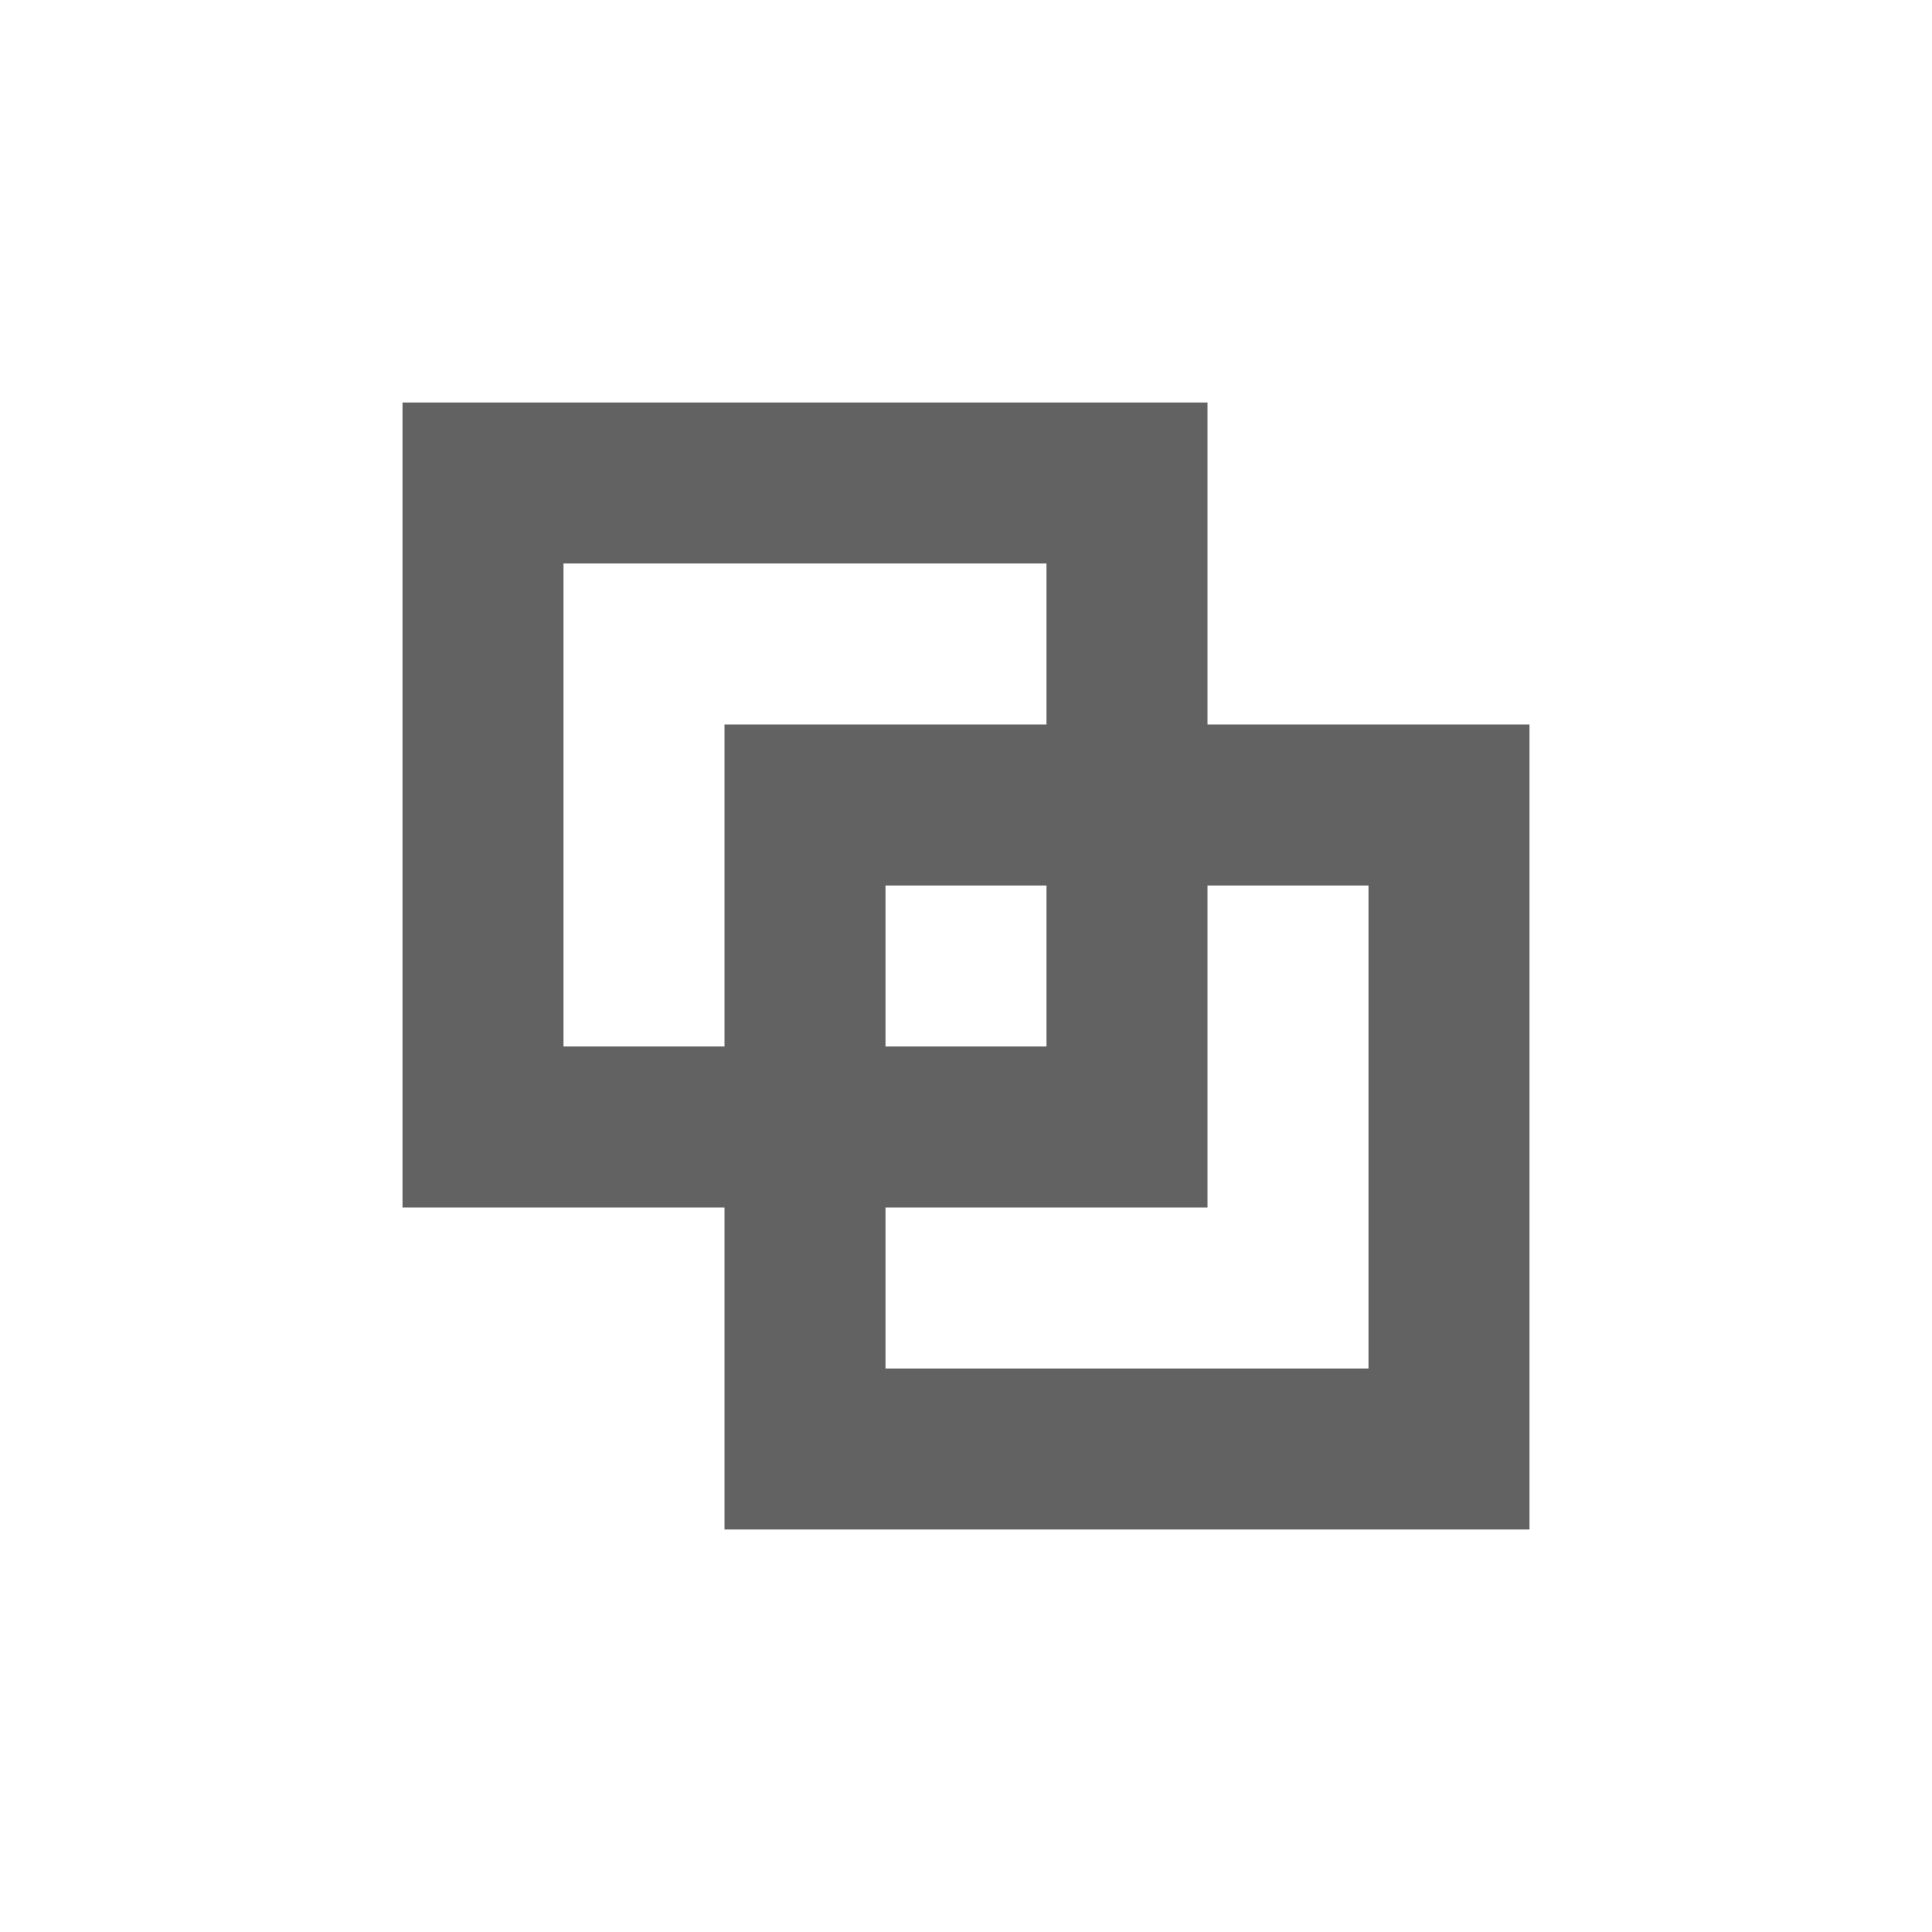
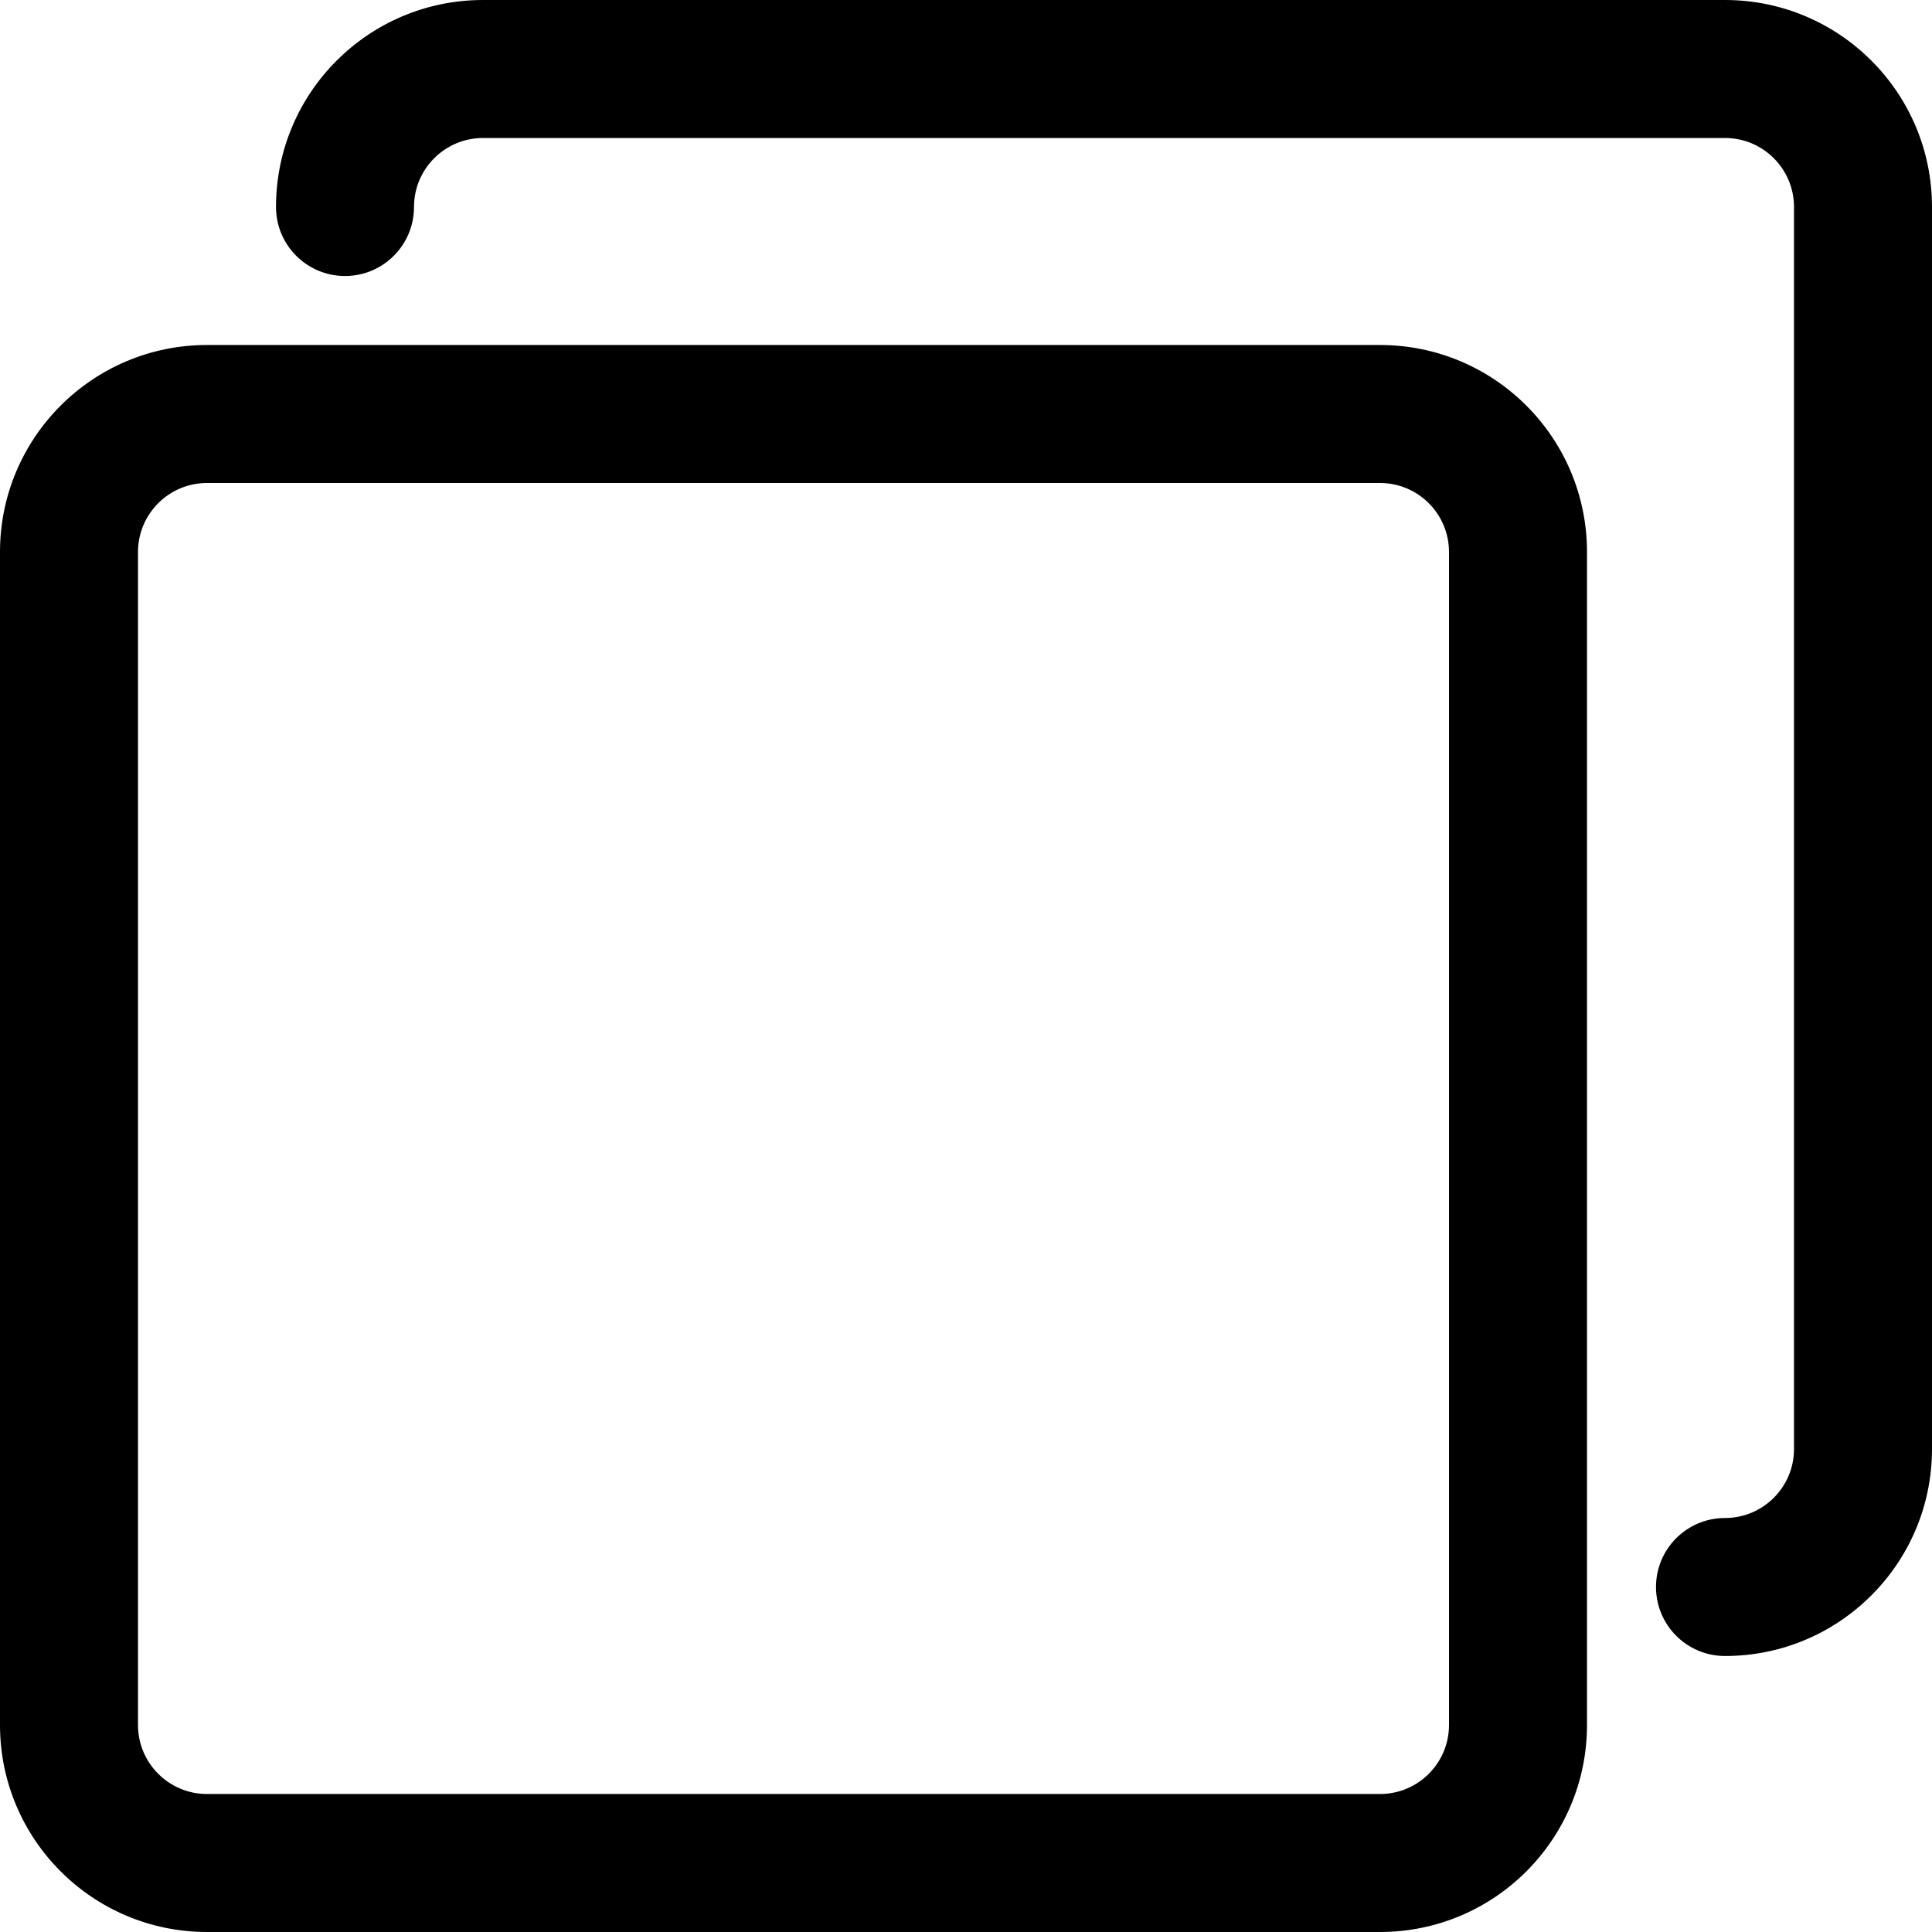
- <svg xmlns="http://www.w3.org/2000/svg" aria-hidden="true" focusable="false" width="1em" height="1em" style="-ms-transform: rotate(360deg); -webkit-transform: rotate(360deg); transform: rotate(360deg);" preserveAspectRatio="xMidYMid meet" viewBox="0 0 24 24">
-   <g fill="none">
-     <path fill-rule="evenodd" clip-rule="evenodd" d="M5 5h10v4h4v10H9v-4H5V5zm2 2h6v2H9v4H7V7zm4 10h6v-6h-2v4h-4v2zm2-6h-2v2h2v-2z" fill="#626262" />
+ <svg xmlns="http://www.w3.org/2000/svg" version="1.1" id="Capa_1" x="0px" y="0px" width="0.8em" height="0.8em" viewBox="0 0 477.867 477.867" style="enable-background:new 0 0 477.867 477.867;" xml:space="preserve">
+   <g>
+     <g>
+       <path d="M341.333,85.333H51.2c-28.277,0-51.2,22.923-51.2,51.2v290.133c0,28.277,22.923,51.2,51.2,51.2h290.133    c28.277,0,51.2-22.923,51.2-51.2V136.533C392.533,108.256,369.61,85.333,341.333,85.333z M358.4,426.667    c0,9.426-7.641,17.067-17.067,17.067H51.2c-9.426,0-17.067-7.641-17.067-17.067V136.533c0-9.426,7.641-17.067,17.067-17.067    h290.133c9.426,0,17.067,7.641,17.067,17.067V426.667z" />
+     </g>
  </g>
+   <g>
+     <g>
+       <path d="M426.667,0h-307.2c-28.277,0-51.2,22.923-51.2,51.2c0,9.426,7.641,17.067,17.067,17.067S102.4,60.626,102.4,51.2    s7.641-17.067,17.067-17.067h307.2c9.426,0,17.067,7.641,17.067,17.067v307.2c0,9.426-7.641,17.067-17.067,17.067    s-17.067,7.641-17.067,17.067s7.641,17.067,17.067,17.067c28.277,0,51.2-22.923,51.2-51.2V51.2    C477.867,22.923,454.944,0,426.667,0z" />
+     </g>
+   </g>
+   <g>
+ </g>
+   <g>
+ </g>
+   <g>
+ </g>
+   <g>
+ </g>
+   <g>
+ </g>
+   <g>
+ </g>
+   <g>
+ </g>
+   <g>
+ </g>
+   <g>
+ </g>
+   <g>
+ </g>
+   <g>
+ </g>
+   <g>
+ </g>
+   <g>
+ </g>
+   <g>
+ </g>
+   <g>
+ </g>
</svg>
